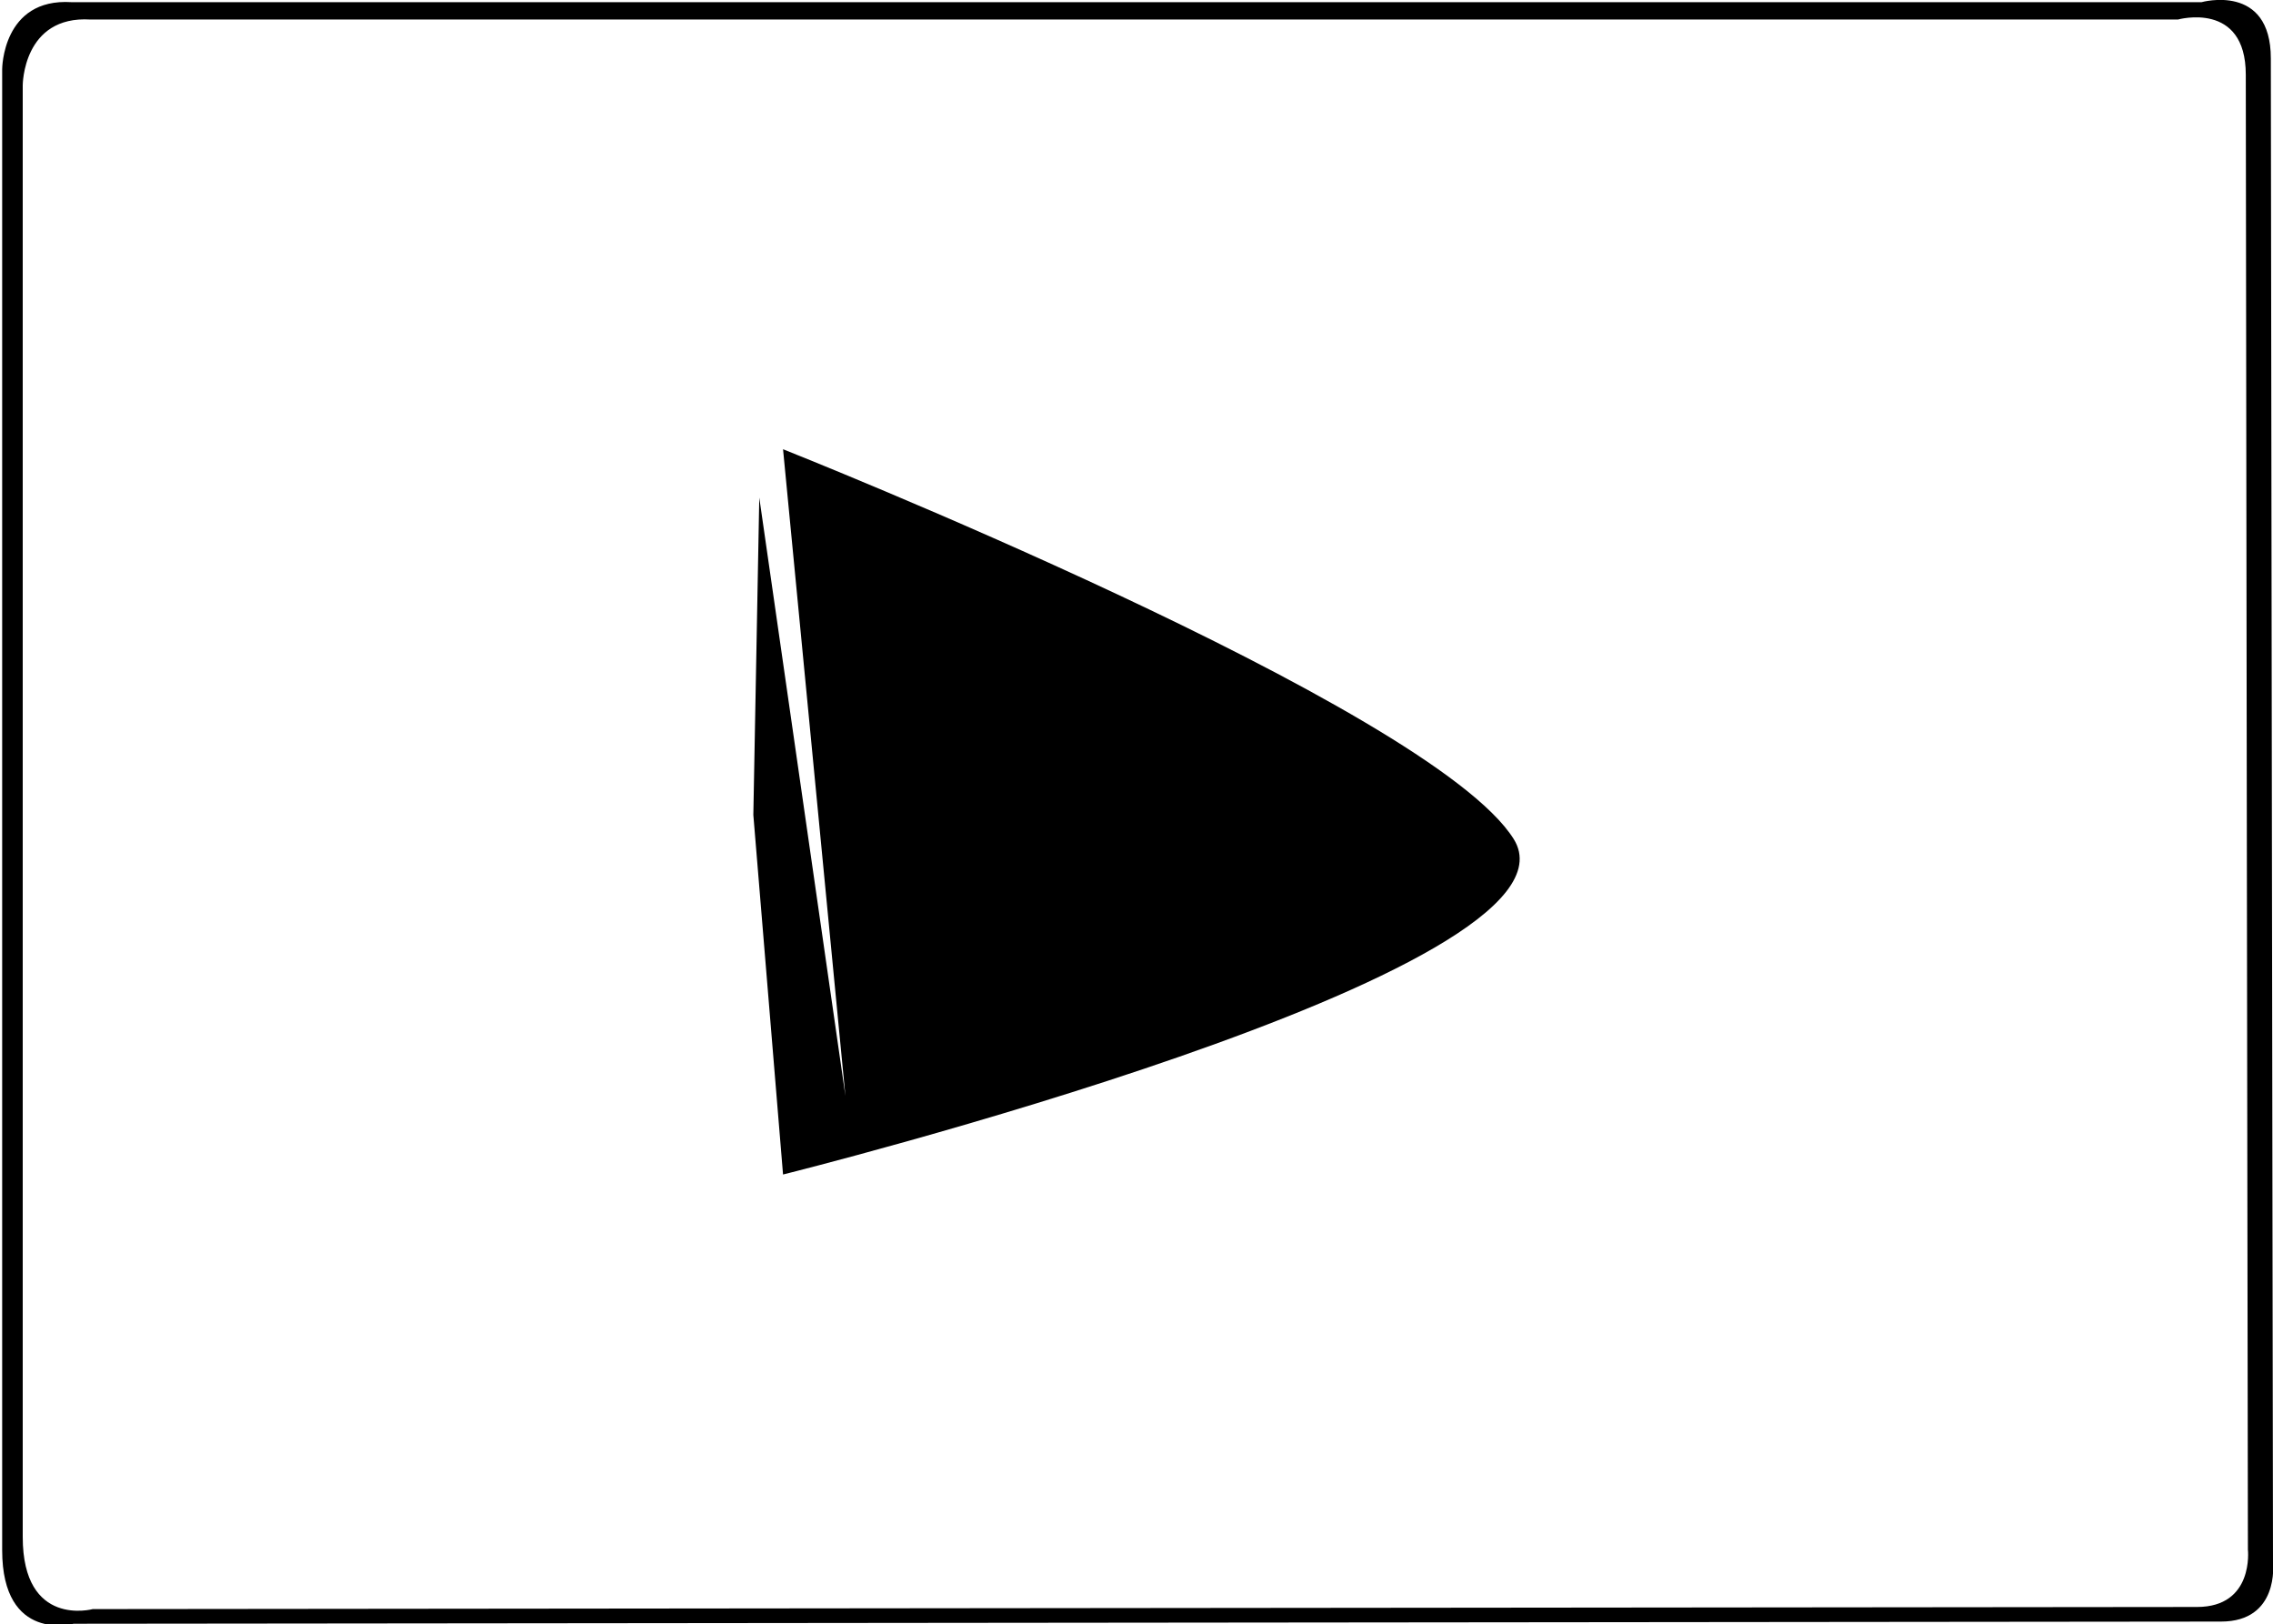
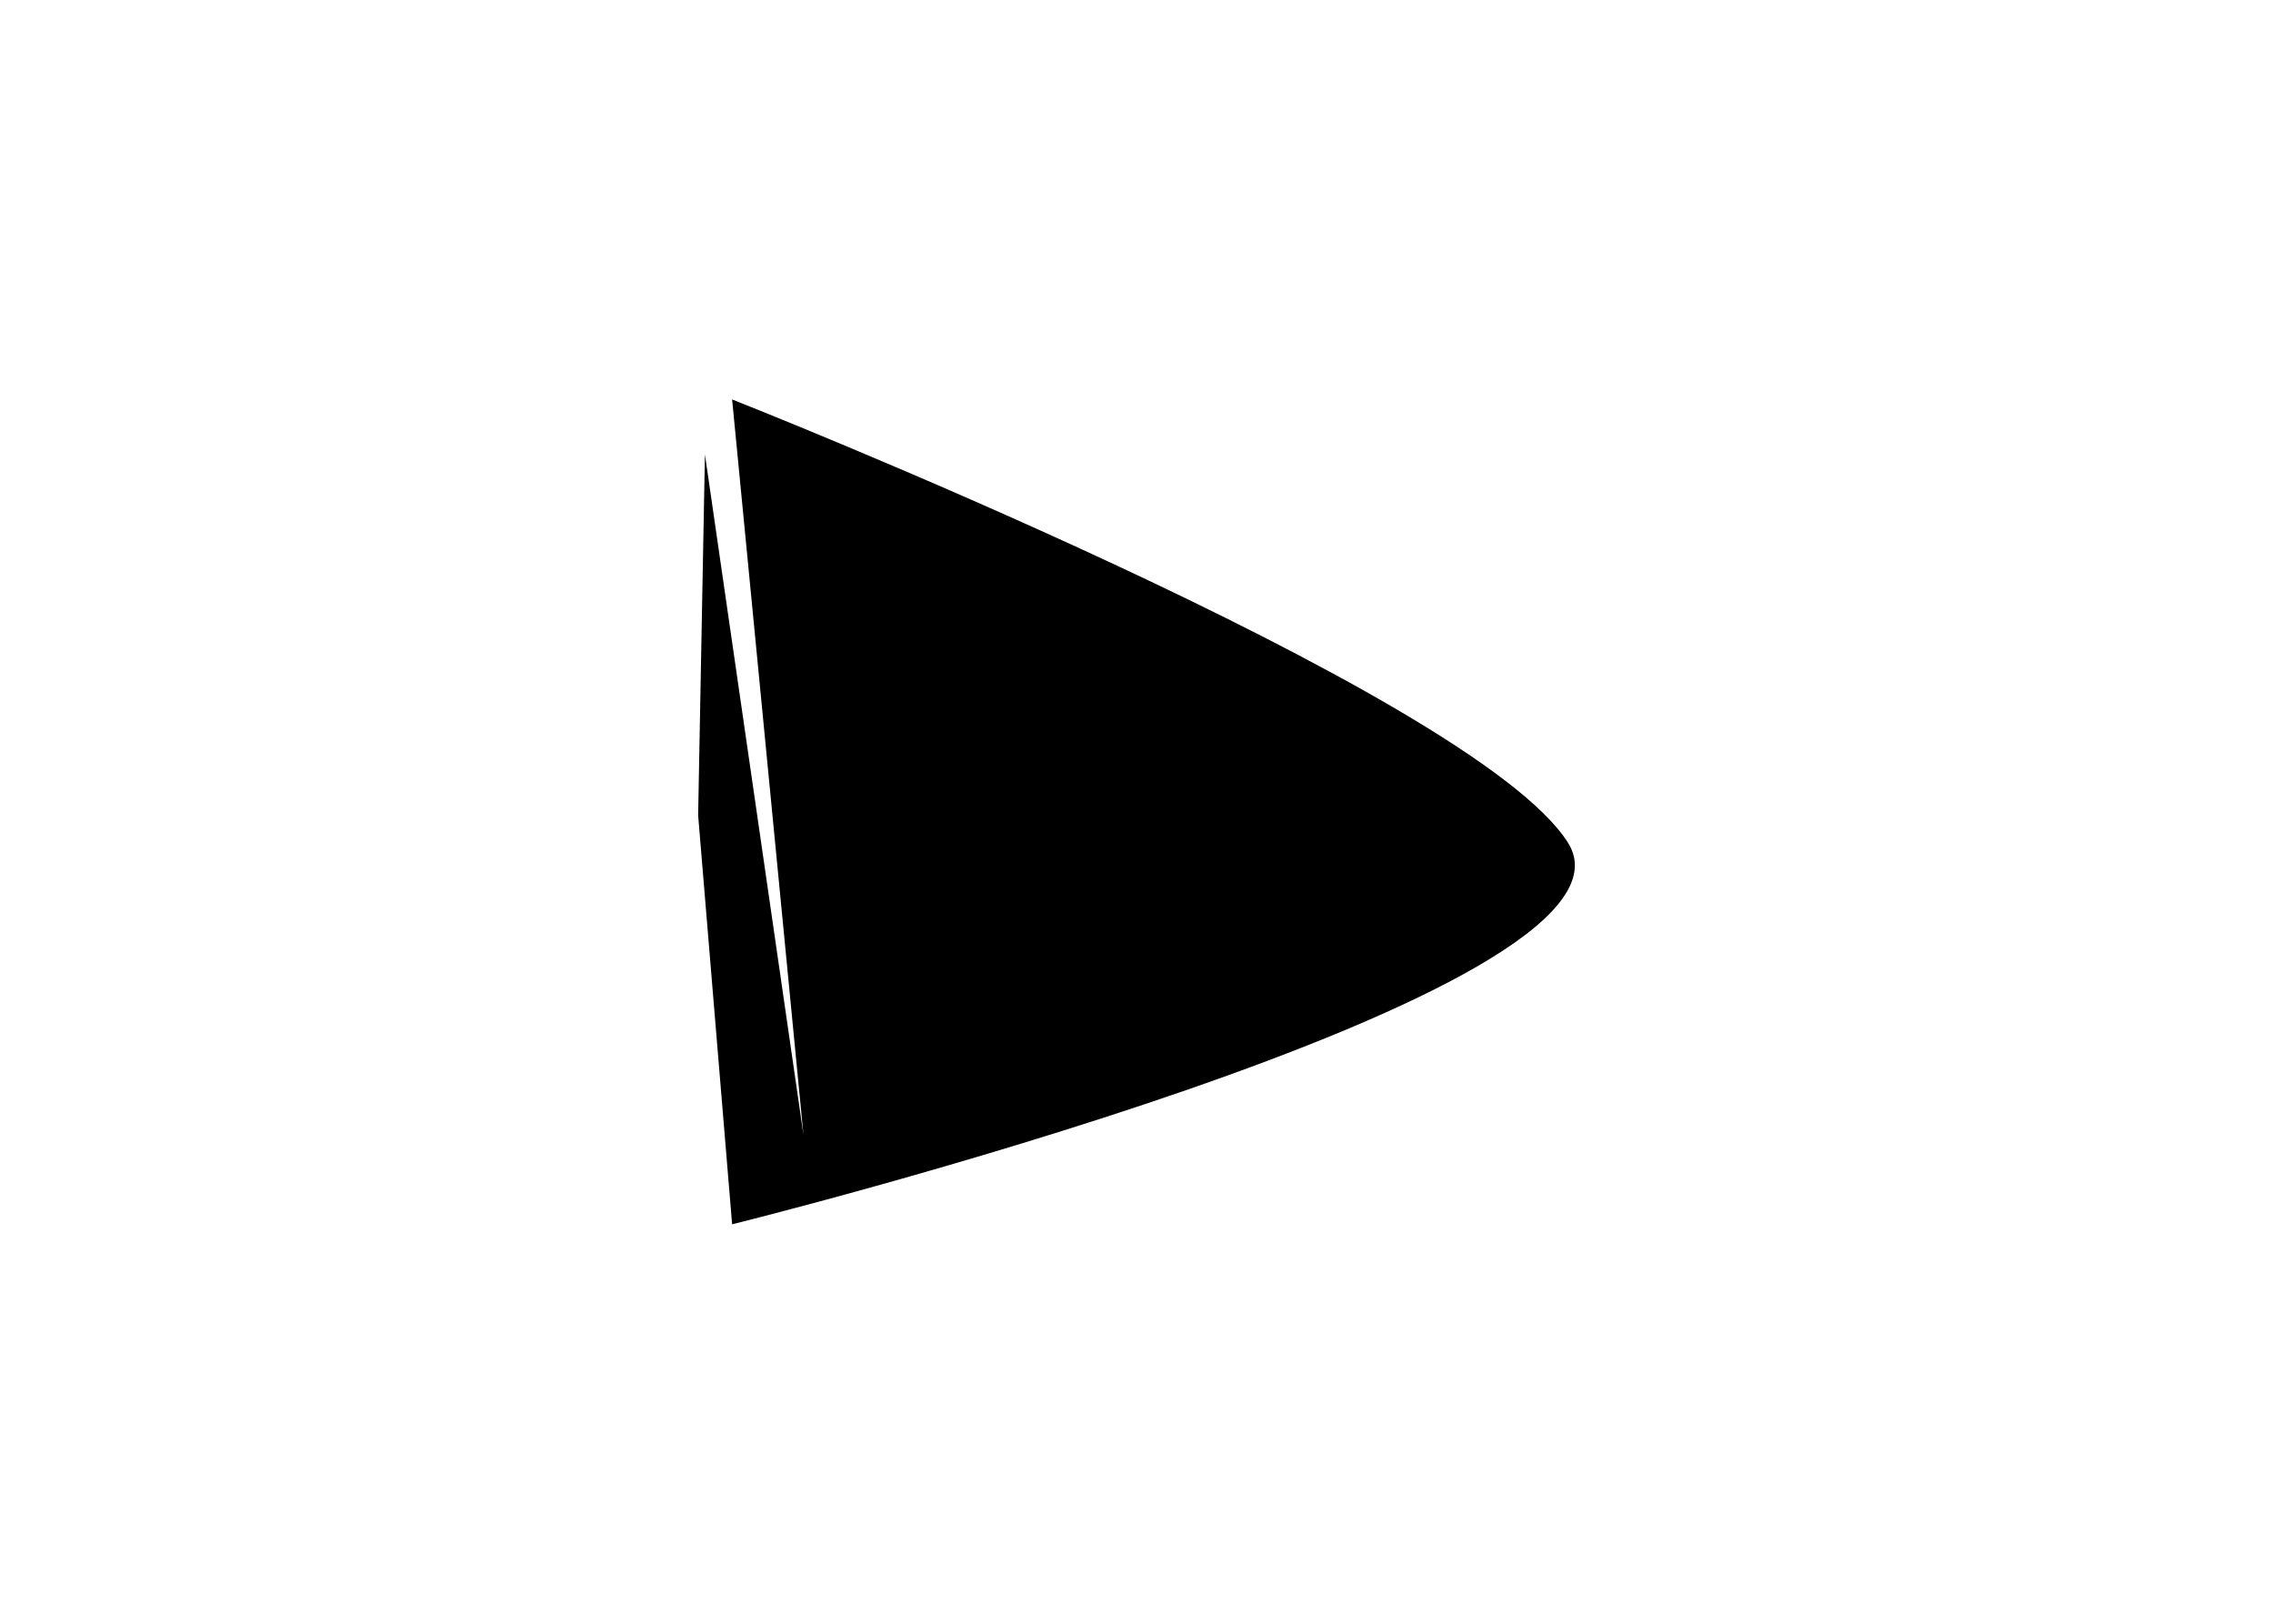
<svg xmlns="http://www.w3.org/2000/svg" width="2100" height="1500" viewBox="0 0 2100 1500">
  <defs>
    <style>
      .cls-1 {
        fill-rule: evenodd;
      }
    </style>
  </defs>
-   <path class="cls-1" d="M723.442,415S1321.67,652.292,1398.51,775.125,723.442,1085,723.442,1085s-1.575-19.06-3.97-48.06C711.869,944.9,696,752.792,696,752.792l5.488-293.125L781.07,1012.42" />
-   <path class="cls-1" d="M66,2H2034s64-18,64,52,2,1390,2,1390,6,54-48,54-1984,2-1984,2-66,18-66-68V64S2-2,66,2ZM83.713,18.052H2012.14s62.72-17.645,62.72,50.973,1.96,1362.545,1.96,1362.545,5.88,52.94-47.04,52.94-1944.107,1.96-1944.107,1.96S21,1504.11,21,1419.81V78.828S21,14.131,83.713,18.052ZM74,22" />
+   <path class="cls-1" d="M676.394,369s684.386,269.875,772.3,409.575S676.394,1131,676.394,1131s-1.8-21.68-4.542-54.66C663.154,971.665,645,753.175,645,753.175L651.279,419.8l91.042,628.65" />
</svg>
